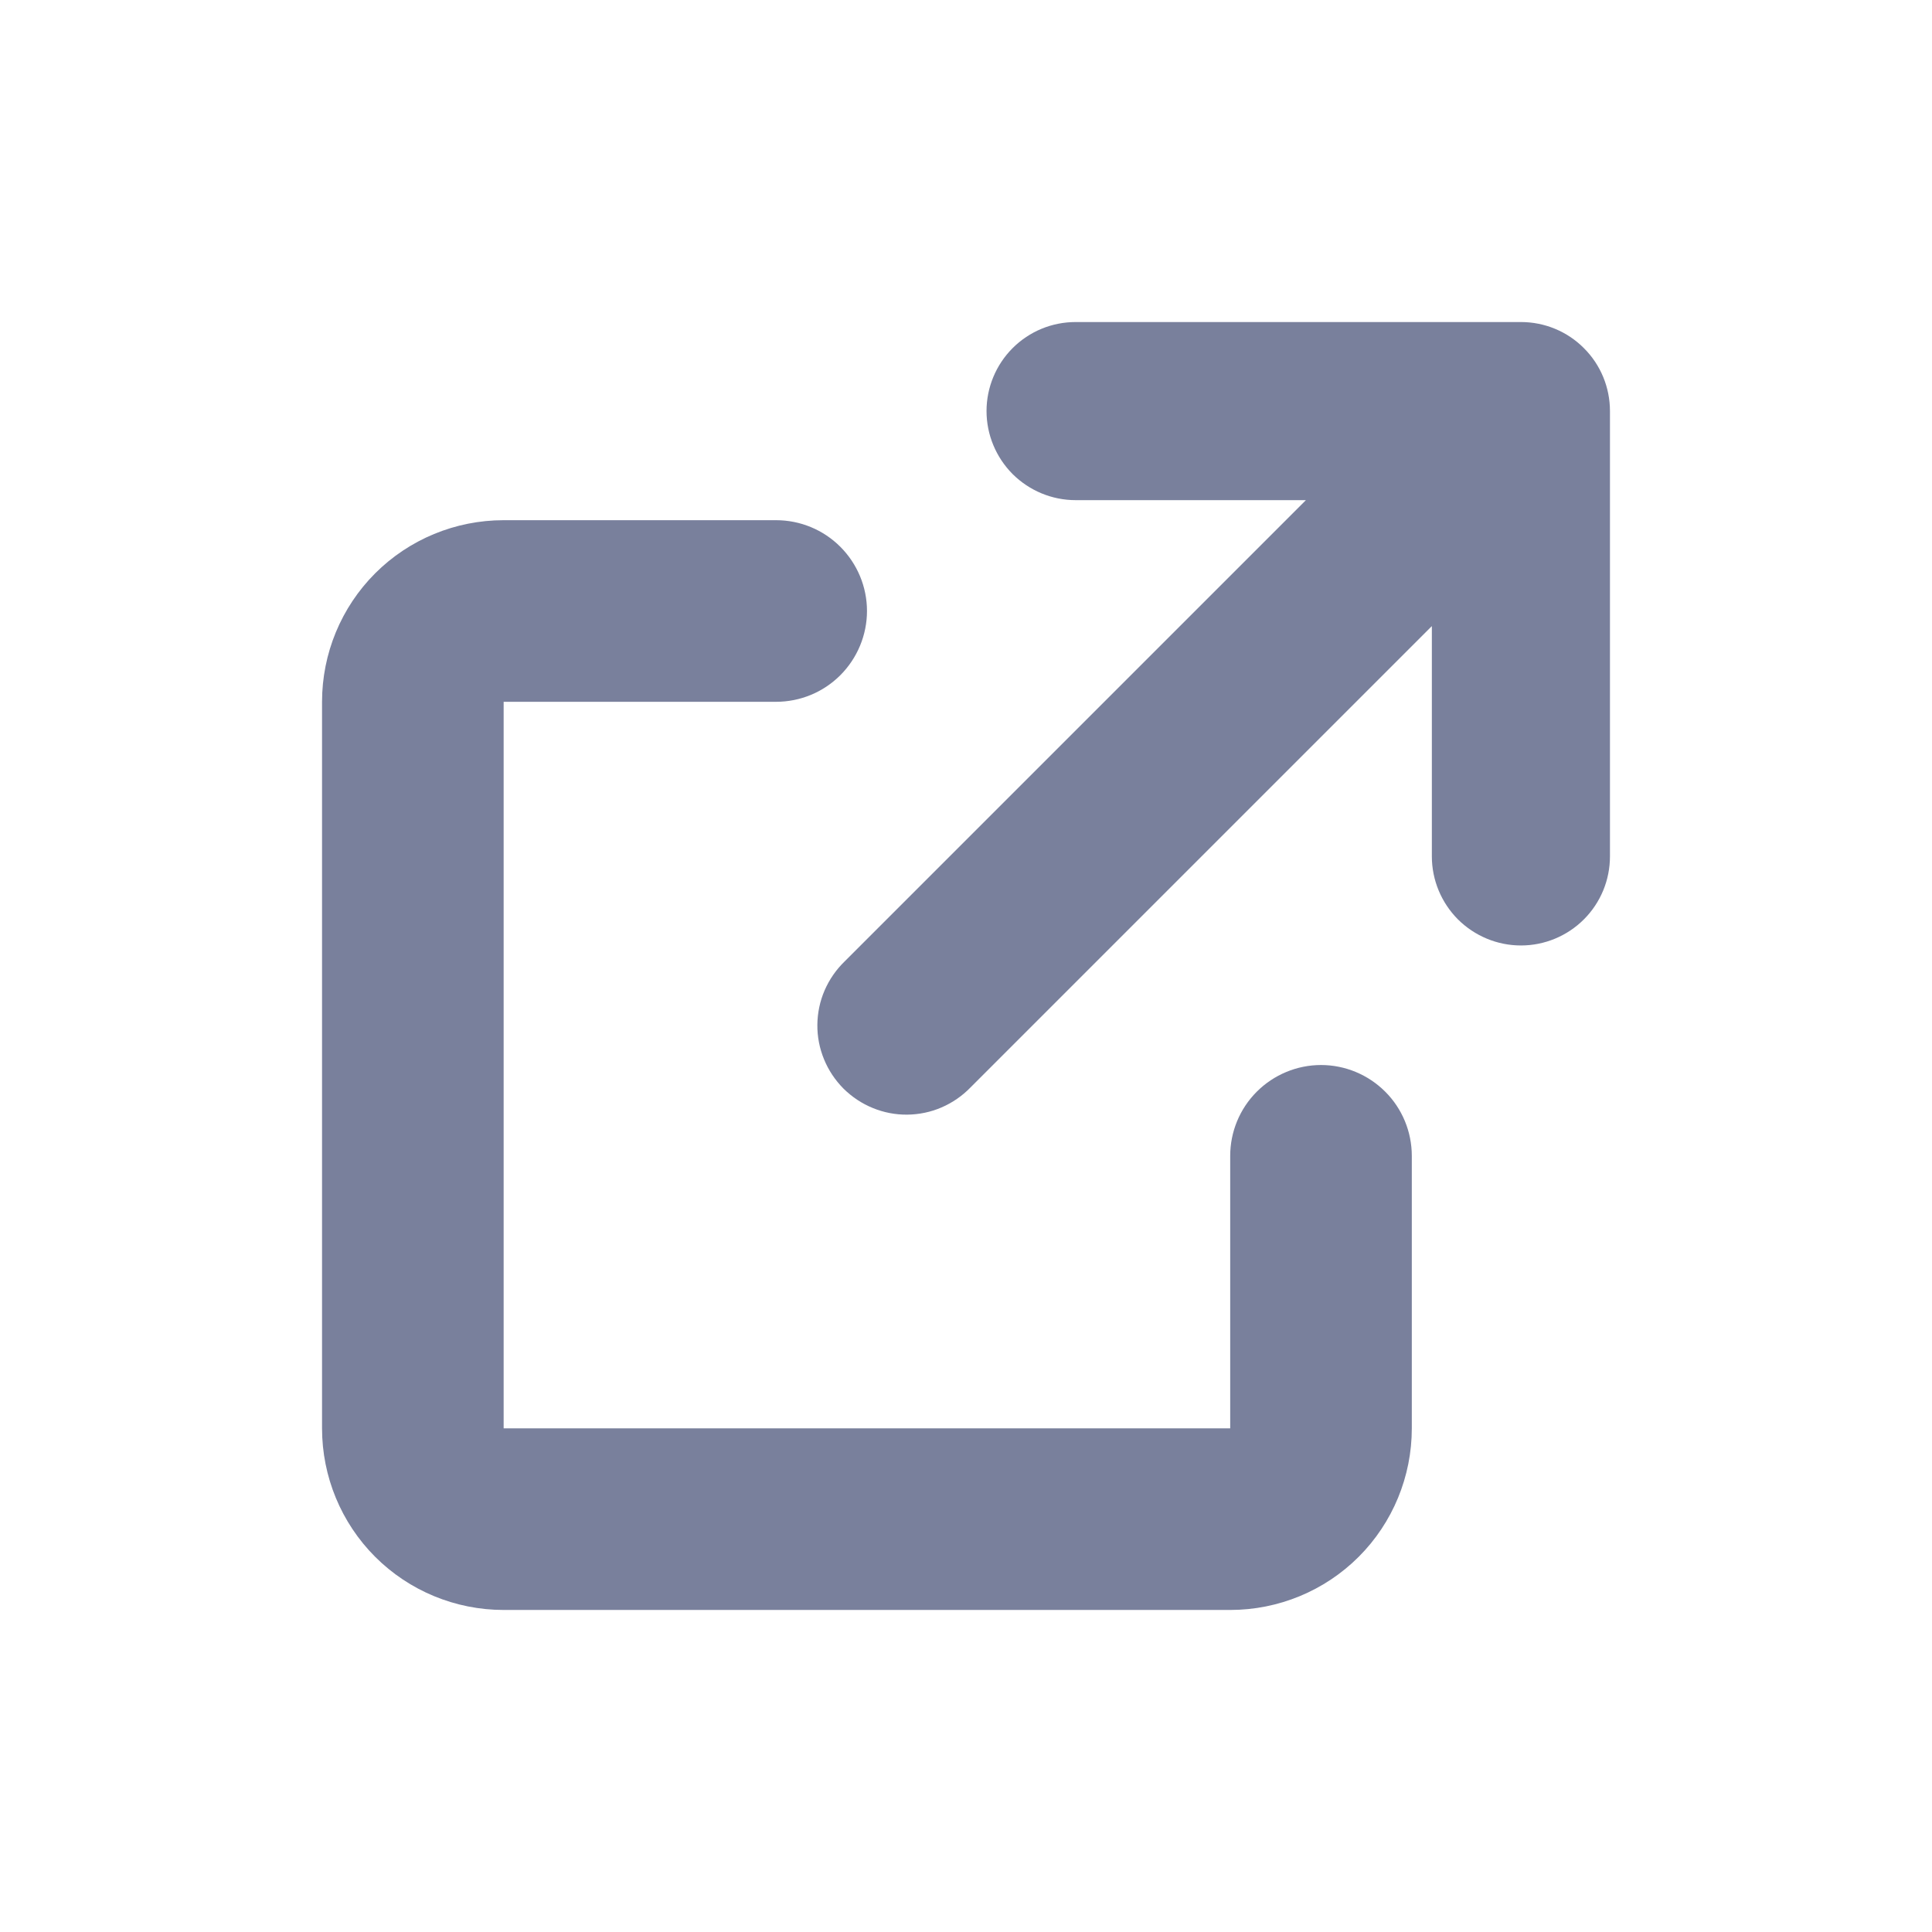
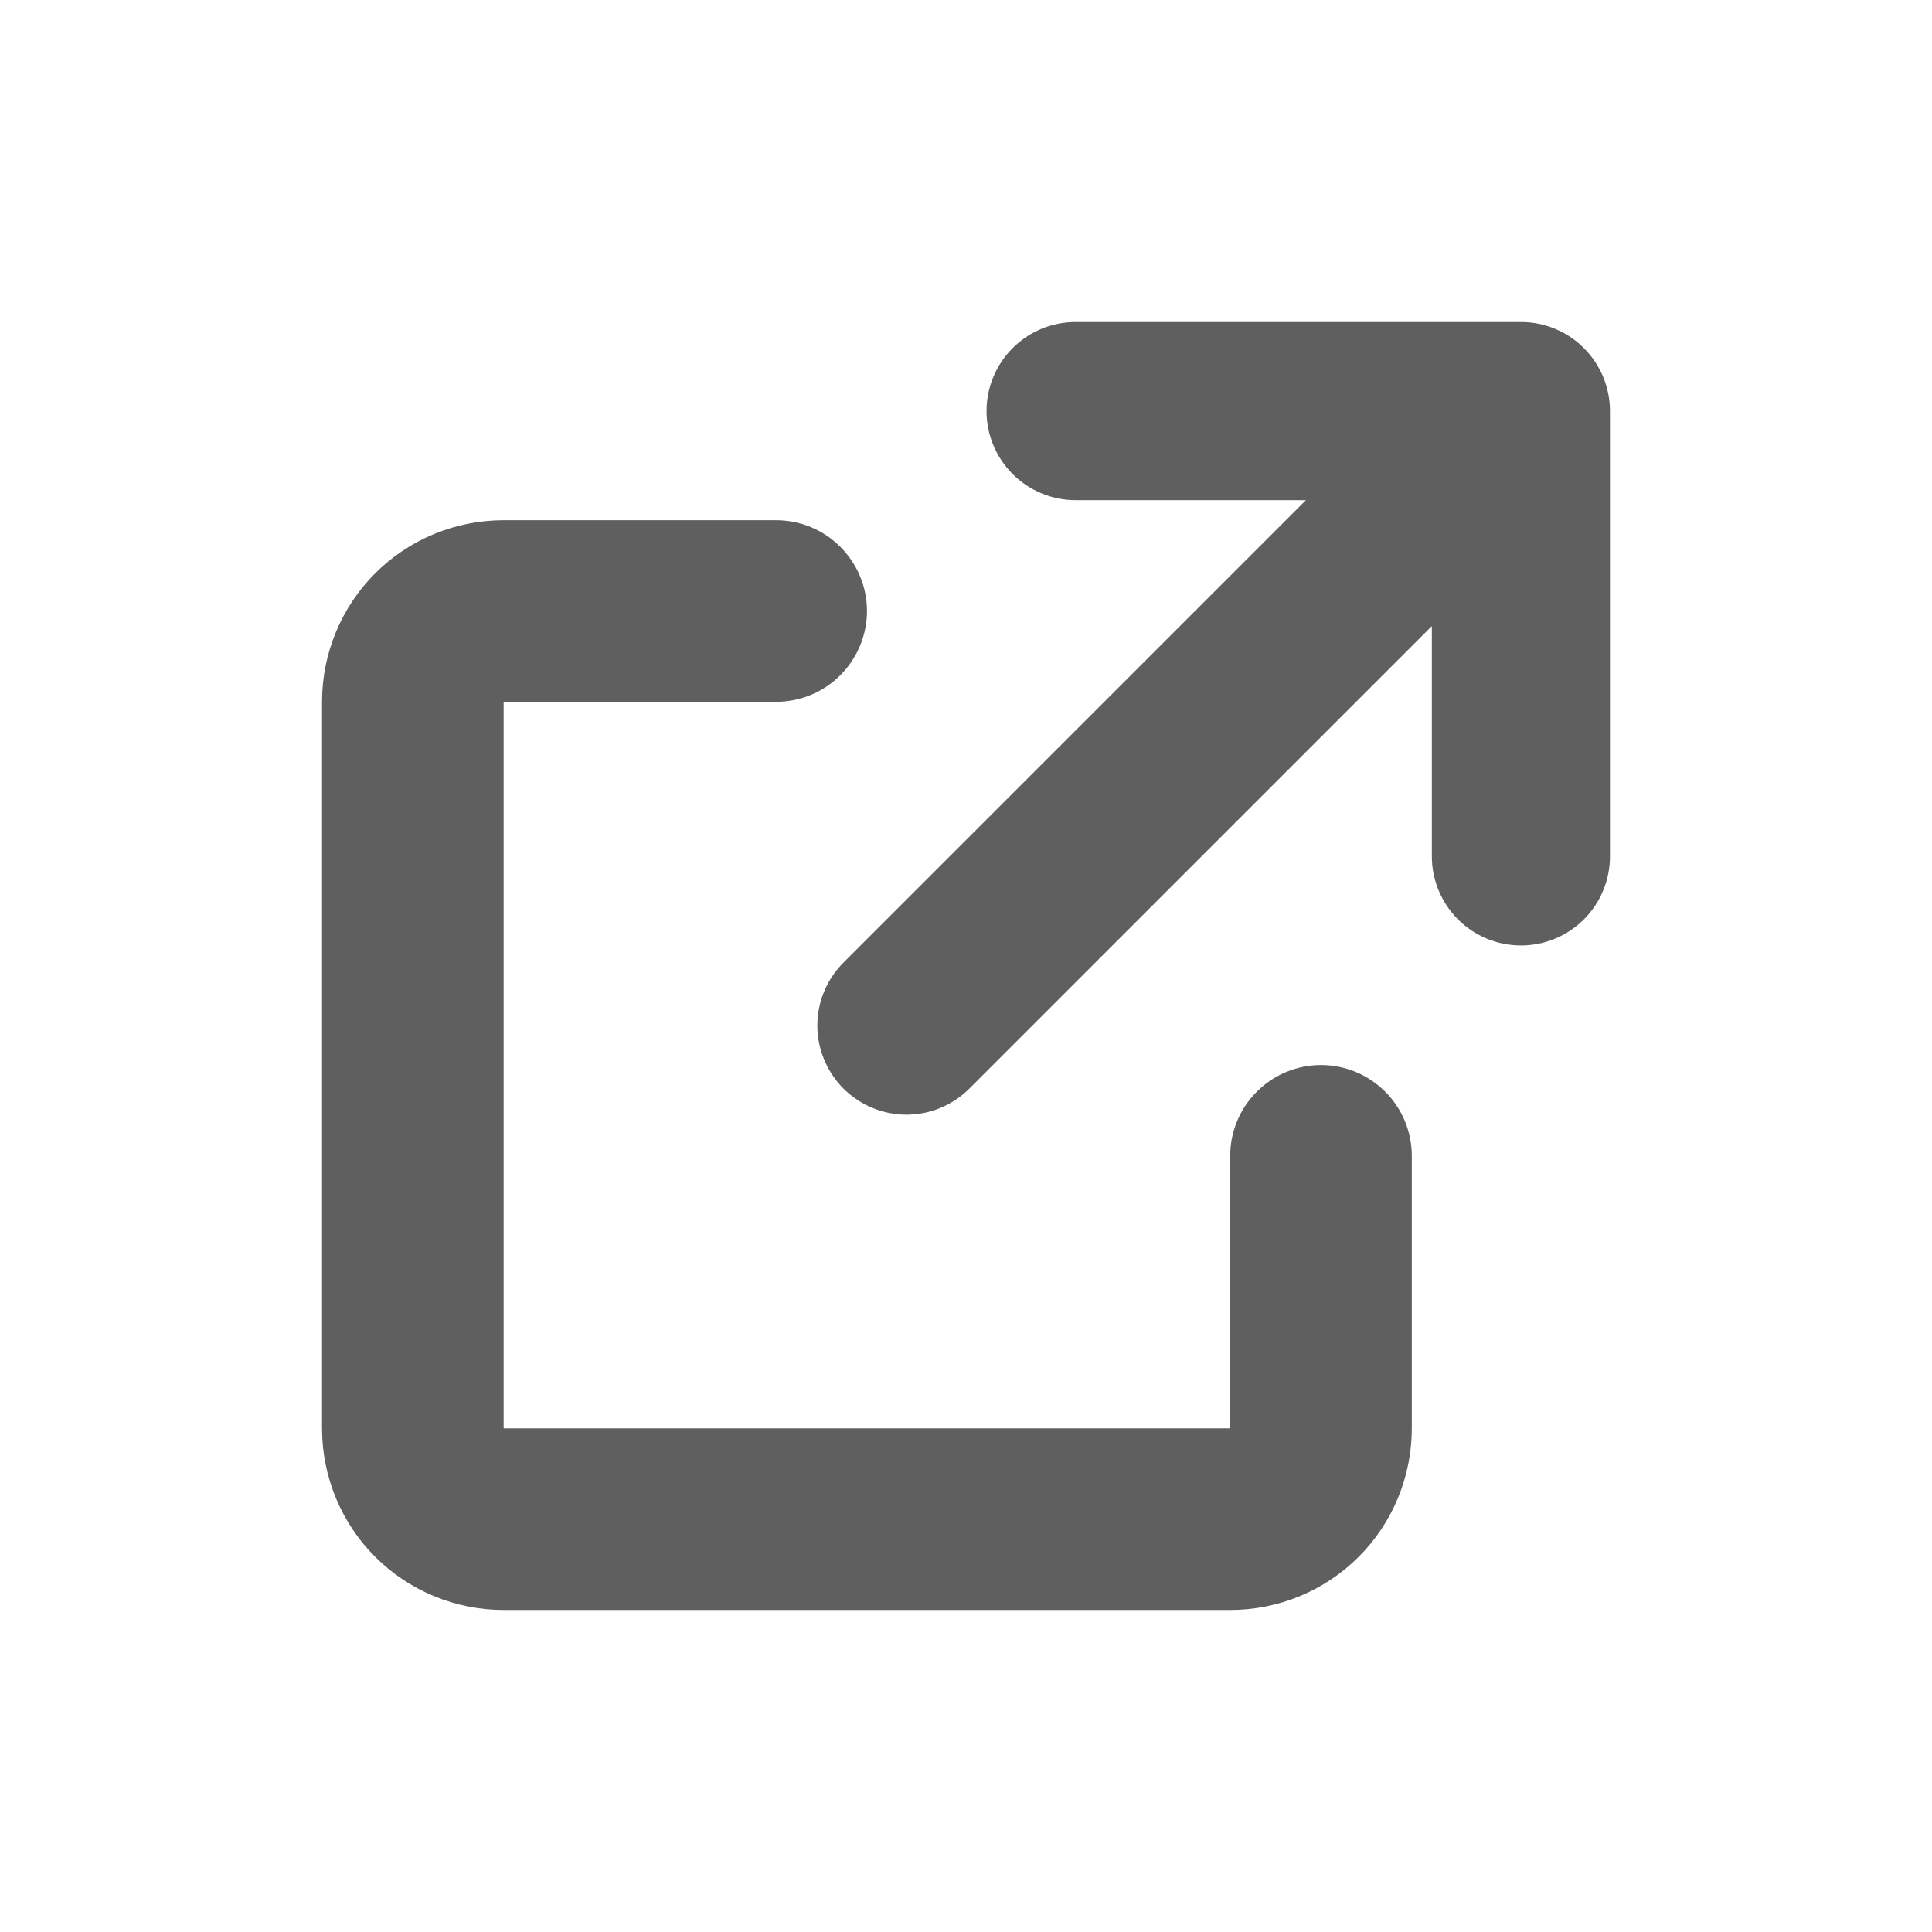
<svg xmlns="http://www.w3.org/2000/svg" width="16" height="16" viewBox="0 0 16 16" fill="none">
-   <path d="M8.908 2.667C8.712 2.667 8.525 2.744 8.386 2.883C8.248 3.021 8.17 3.209 8.17 3.404C8.17 3.6 8.248 3.787 8.386 3.926C8.525 4.064 8.712 4.142 8.908 4.142H10.815L6.994 7.963C6.924 8.031 6.868 8.112 6.829 8.202C6.79 8.292 6.77 8.389 6.769 8.487C6.768 8.585 6.787 8.682 6.824 8.772C6.861 8.863 6.916 8.945 6.985 9.015C7.055 9.084 7.137 9.139 7.228 9.176C7.318 9.213 7.415 9.232 7.513 9.231C7.611 9.23 7.708 9.21 7.798 9.171C7.888 9.132 7.969 9.076 8.037 9.006L11.858 5.185V7.092C11.858 7.288 11.936 7.475 12.074 7.614C12.213 7.752 12.4 7.83 12.596 7.83C12.791 7.83 12.979 7.752 13.117 7.614C13.256 7.475 13.333 7.288 13.333 7.092V3.404C13.333 3.209 13.256 3.021 13.117 2.883C12.979 2.744 12.791 2.667 12.596 2.667H8.908Z" fill="#79809C" />
-   <path d="M4.171 4.308C3.772 4.308 3.389 4.466 3.107 4.748C2.825 5.03 2.667 5.413 2.667 5.812V11.829C2.667 12.228 2.825 12.611 3.107 12.893C3.389 13.175 3.772 13.333 4.171 13.333H10.188C10.587 13.333 10.97 13.175 11.252 12.893C11.534 12.611 11.692 12.228 11.692 11.829V9.573C11.692 9.373 11.613 9.182 11.472 9.041C11.331 8.9 11.14 8.82 10.94 8.82C10.741 8.82 10.549 8.9 10.408 9.041C10.267 9.182 10.188 9.373 10.188 9.573V11.829H4.171V5.812H6.427C6.627 5.812 6.818 5.733 6.959 5.592C7.1 5.451 7.18 5.259 7.18 5.06C7.18 4.86 7.1 4.669 6.959 4.528C6.818 4.387 6.627 4.308 6.427 4.308H4.171Z" fill="#79809C" />
+   <path d="M8.908 2.667C8.712 2.667 8.525 2.744 8.386 2.883C8.248 3.021 8.17 3.209 8.17 3.404C8.17 3.6 8.248 3.787 8.386 3.926C8.525 4.064 8.712 4.142 8.908 4.142H10.815L6.994 7.963C6.924 8.031 6.868 8.112 6.829 8.202C6.79 8.292 6.77 8.389 6.769 8.487C6.768 8.585 6.787 8.682 6.824 8.772C6.861 8.863 6.916 8.945 6.985 9.015C7.055 9.084 7.137 9.139 7.228 9.176C7.318 9.213 7.415 9.232 7.513 9.231C7.611 9.23 7.708 9.21 7.798 9.171C7.888 9.132 7.969 9.076 8.037 9.006L11.858 5.185V7.092C11.858 7.288 11.936 7.475 12.074 7.614C12.213 7.752 12.4 7.83 12.596 7.83C12.791 7.83 12.979 7.752 13.117 7.614C13.256 7.475 13.333 7.288 13.333 7.092V3.404C13.333 3.209 13.256 3.021 13.117 2.883C12.979 2.744 12.791 2.667 12.596 2.667H8.908Z" fill="#5f5f5f" />
+   <path d="M4.171 4.308C3.772 4.308 3.389 4.466 3.107 4.748C2.825 5.03 2.667 5.413 2.667 5.812V11.829C2.667 12.228 2.825 12.611 3.107 12.893C3.389 13.175 3.772 13.333 4.171 13.333H10.188C10.587 13.333 10.97 13.175 11.252 12.893C11.534 12.611 11.692 12.228 11.692 11.829V9.573C11.692 9.373 11.613 9.182 11.472 9.041C11.331 8.9 11.14 8.82 10.94 8.82C10.741 8.82 10.549 8.9 10.408 9.041C10.267 9.182 10.188 9.373 10.188 9.573V11.829H4.171V5.812H6.427C6.627 5.812 6.818 5.733 6.959 5.592C7.1 5.451 7.18 5.259 7.18 5.06C7.18 4.86 7.1 4.669 6.959 4.528C6.818 4.387 6.627 4.308 6.427 4.308H4.171Z" fill="#5f5f5f" />
</svg>
